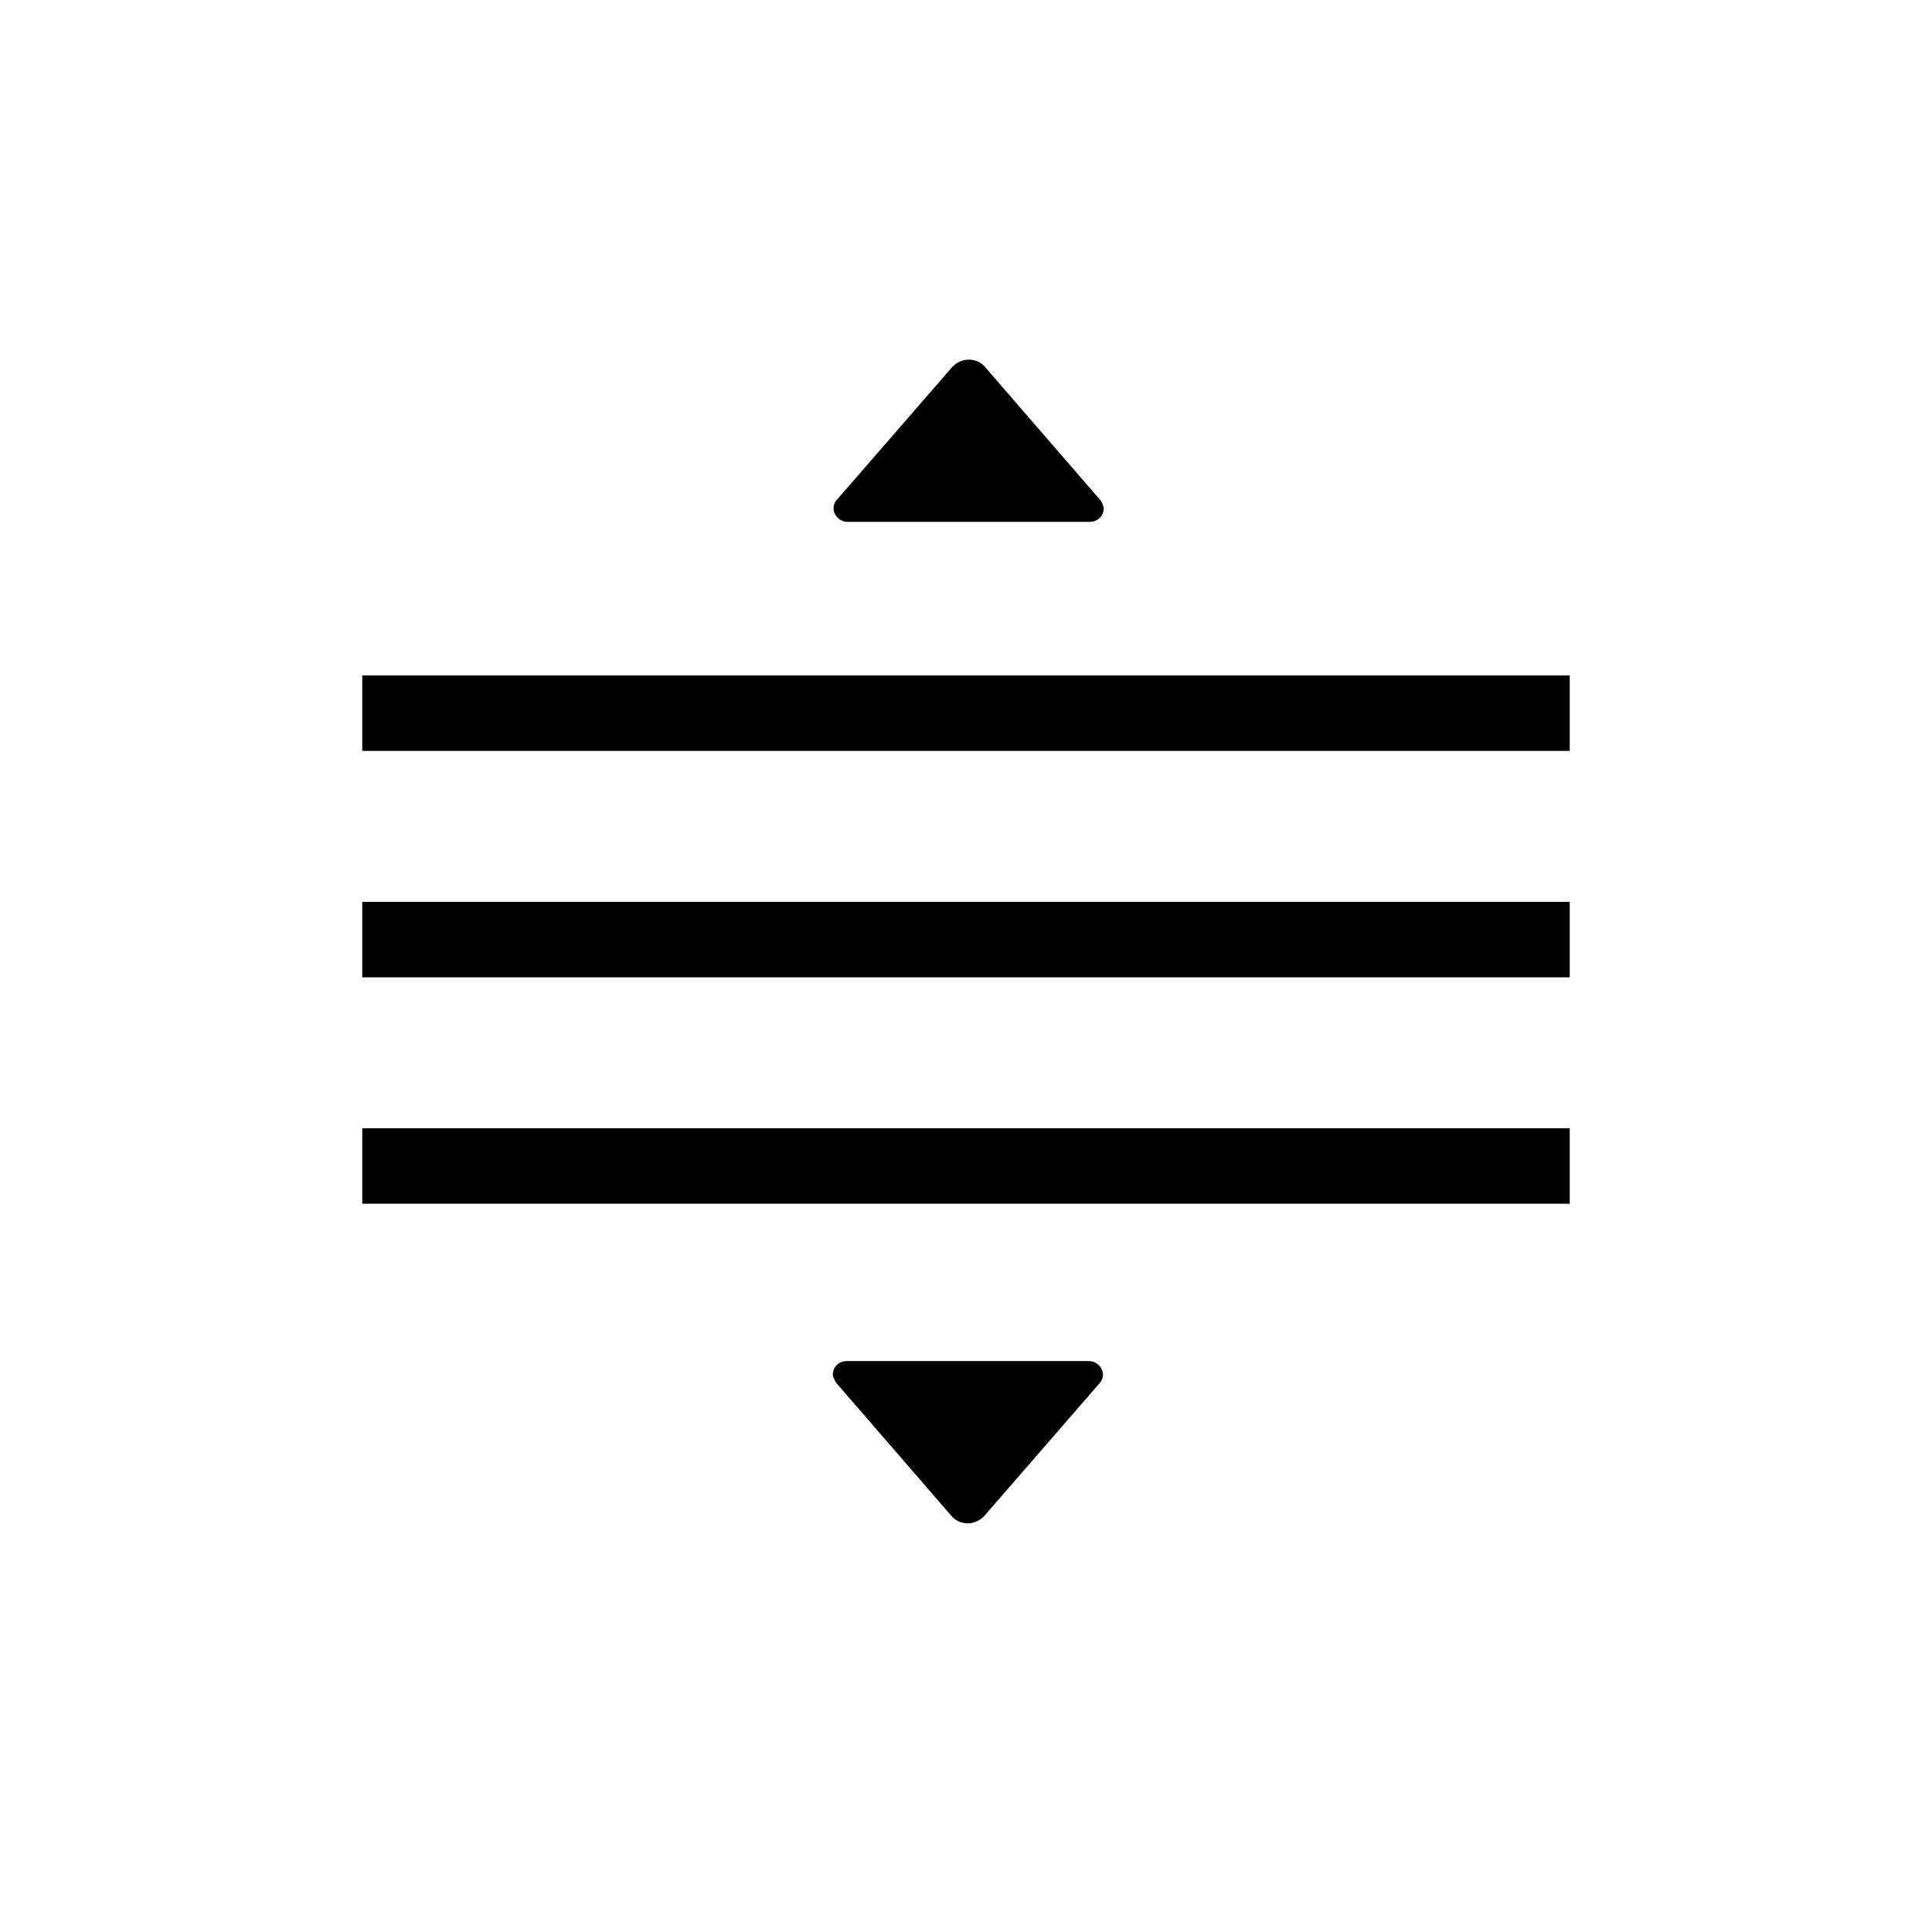
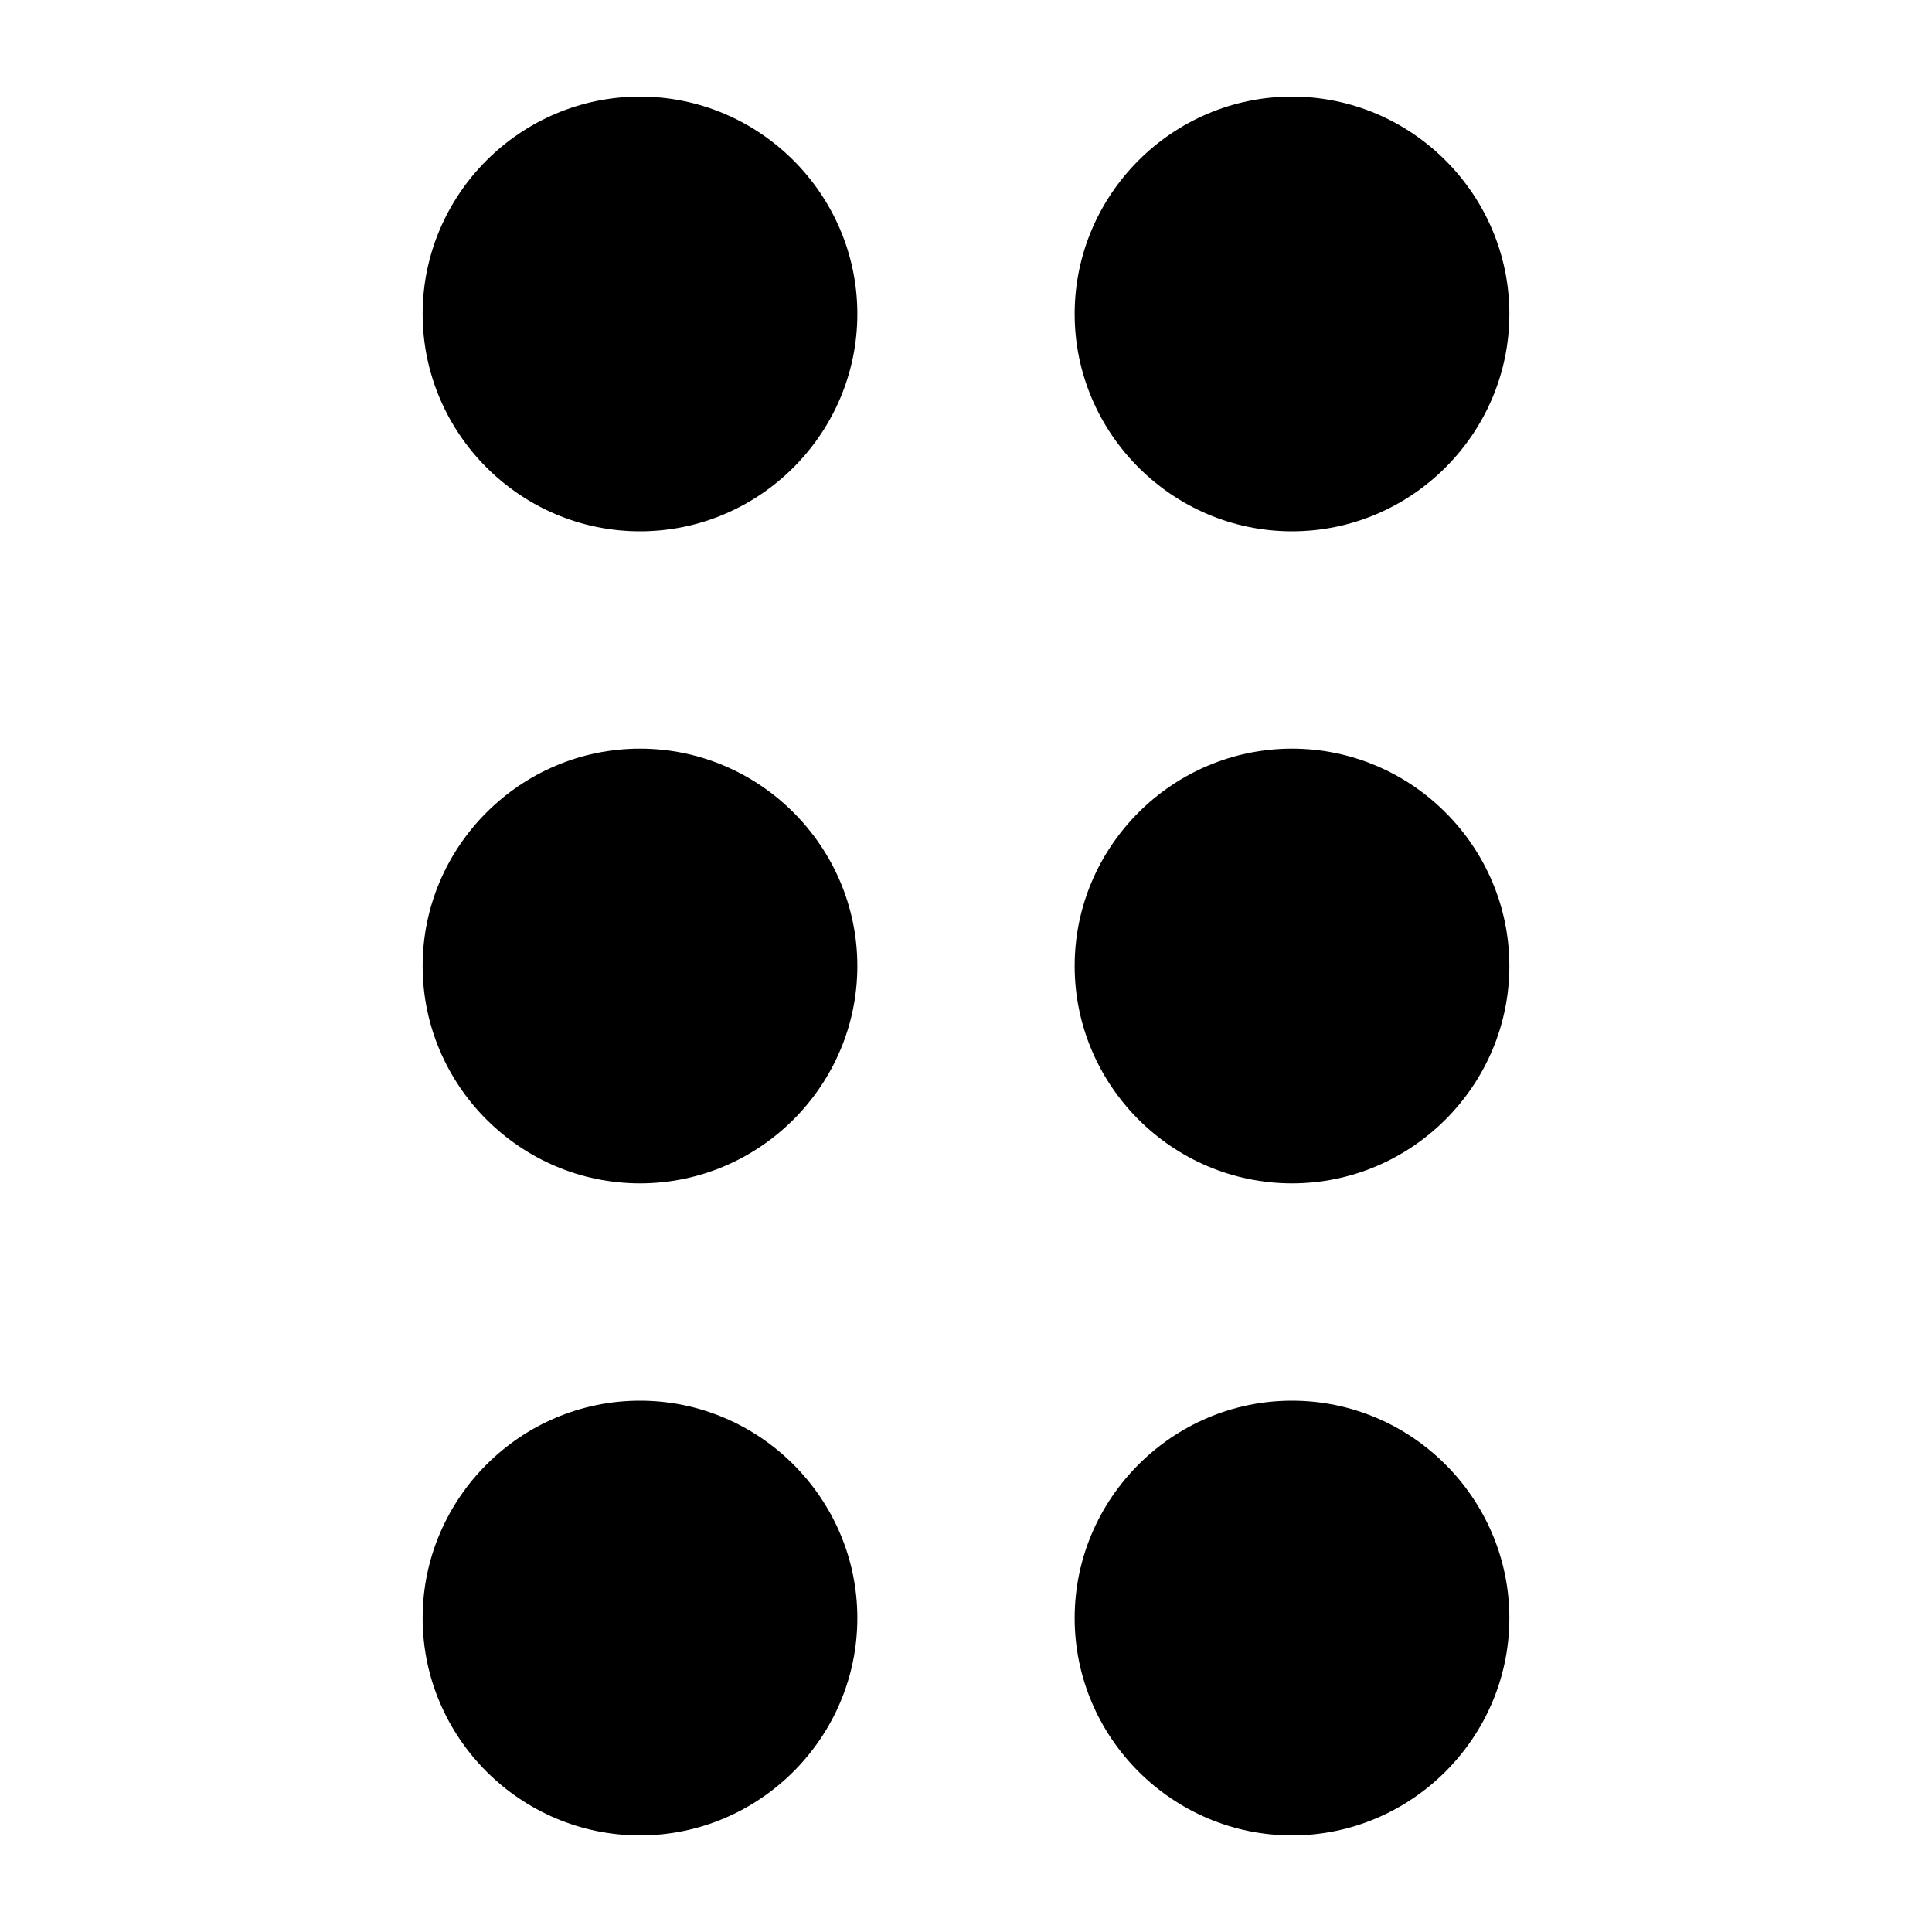
- <svg xmlns="http://www.w3.org/2000/svg" width="512" height="512" viewBox="0 0 512 512">
-   <path d="M96 179h320v20H96zm0 60h320v20H96zm0 60h320v20H96zm125.4 67.2.4.5 30.4 35.1c1 1.2 2.6 1.9 4.3 1.9s3.2-.8 4.3-1.9l30.4-35 .5-.6c.4-.6.6-1.2.6-1.9 0-1.9-1.7-3.6-3.7-3.6h-64.2c-2.1 0-3.7 1.6-3.7 3.6.1.6.4 1.3.7 1.9m70.4-233.4-.4-.5L261 97.2c-1-1.2-2.6-1.9-4.3-1.9s-3.2.8-4.3 1.9l-30.4 35-.5.6c-.4.6-.6 1.2-.6 1.9 0 1.9 1.7 3.6 3.7 3.6h64.2c2.1 0 3.7-1.6 3.7-3.6-.1-.6-.3-1.3-.7-1.9" />
+ <svg xmlns="http://www.w3.org/2000/svg" width="500" height="500" viewBox="0 0 500 500">
+   <path d="M334.37 362.5c30.94 0 56.25 25.31 56.25 56.25S365.31 475 334.37 475s-56.25-25.31-56.25-56.25 25.31-56.25 56.25-56.25m0-168.75c30.94 0 56.25 25.31 56.25 56.25s-25.31 56.25-56.25 56.25-56.25-25.31-56.25-56.25 25.31-56.25 56.25-56.25m0-168.75c30.94 0 56.25 25.31 56.25 56.25s-25.31 56.25-56.25 56.25-56.25-25.31-56.25-56.25S303.43 25 334.37 25M165.63 362.5c30.94 0 56.25 25.31 56.25 56.25S196.57 475 165.63 475s-56.25-25.31-56.25-56.25 25.31-56.25 56.25-56.25m0-168.75c30.94 0 56.25 25.31 56.25 56.25s-25.31 56.25-56.25 56.25-56.25-25.31-56.25-56.25 25.31-56.25 56.25-56.25m0-168.75c30.94 0 56.25 25.31 56.25 56.25s-25.31 56.25-56.25 56.25-56.25-25.31-56.25-56.25S134.69 25 165.63 25" />
</svg>
